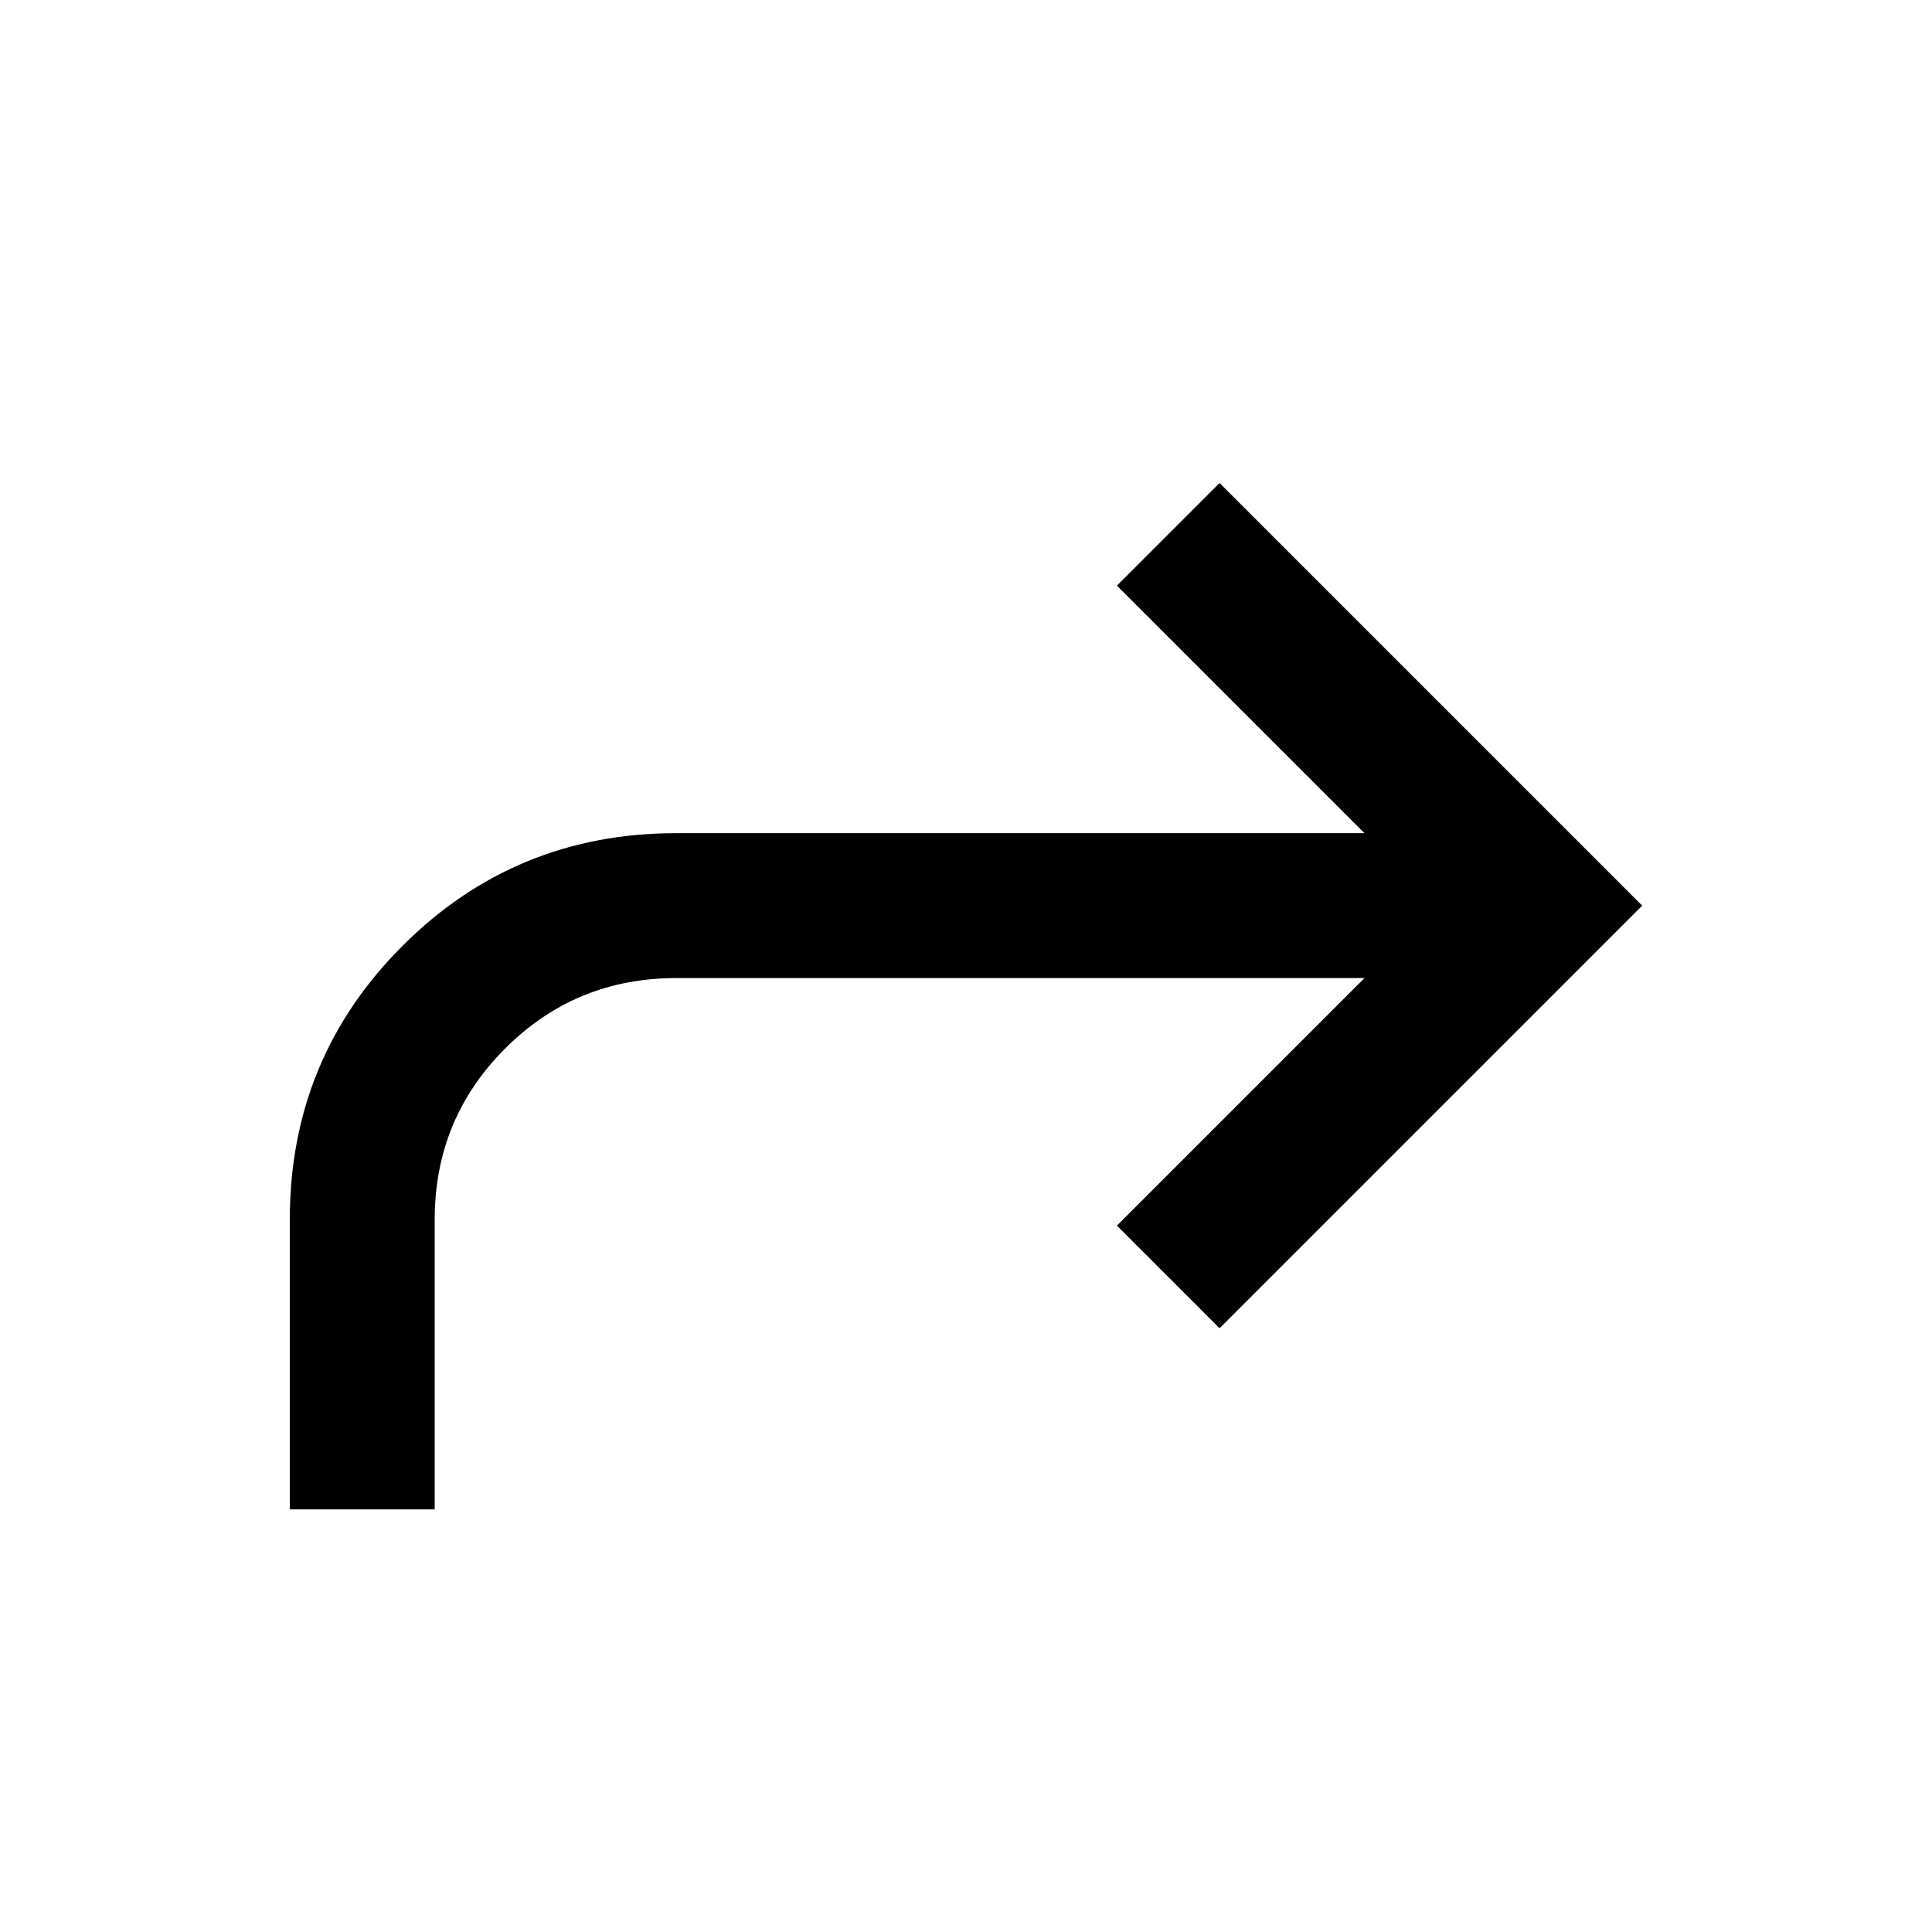
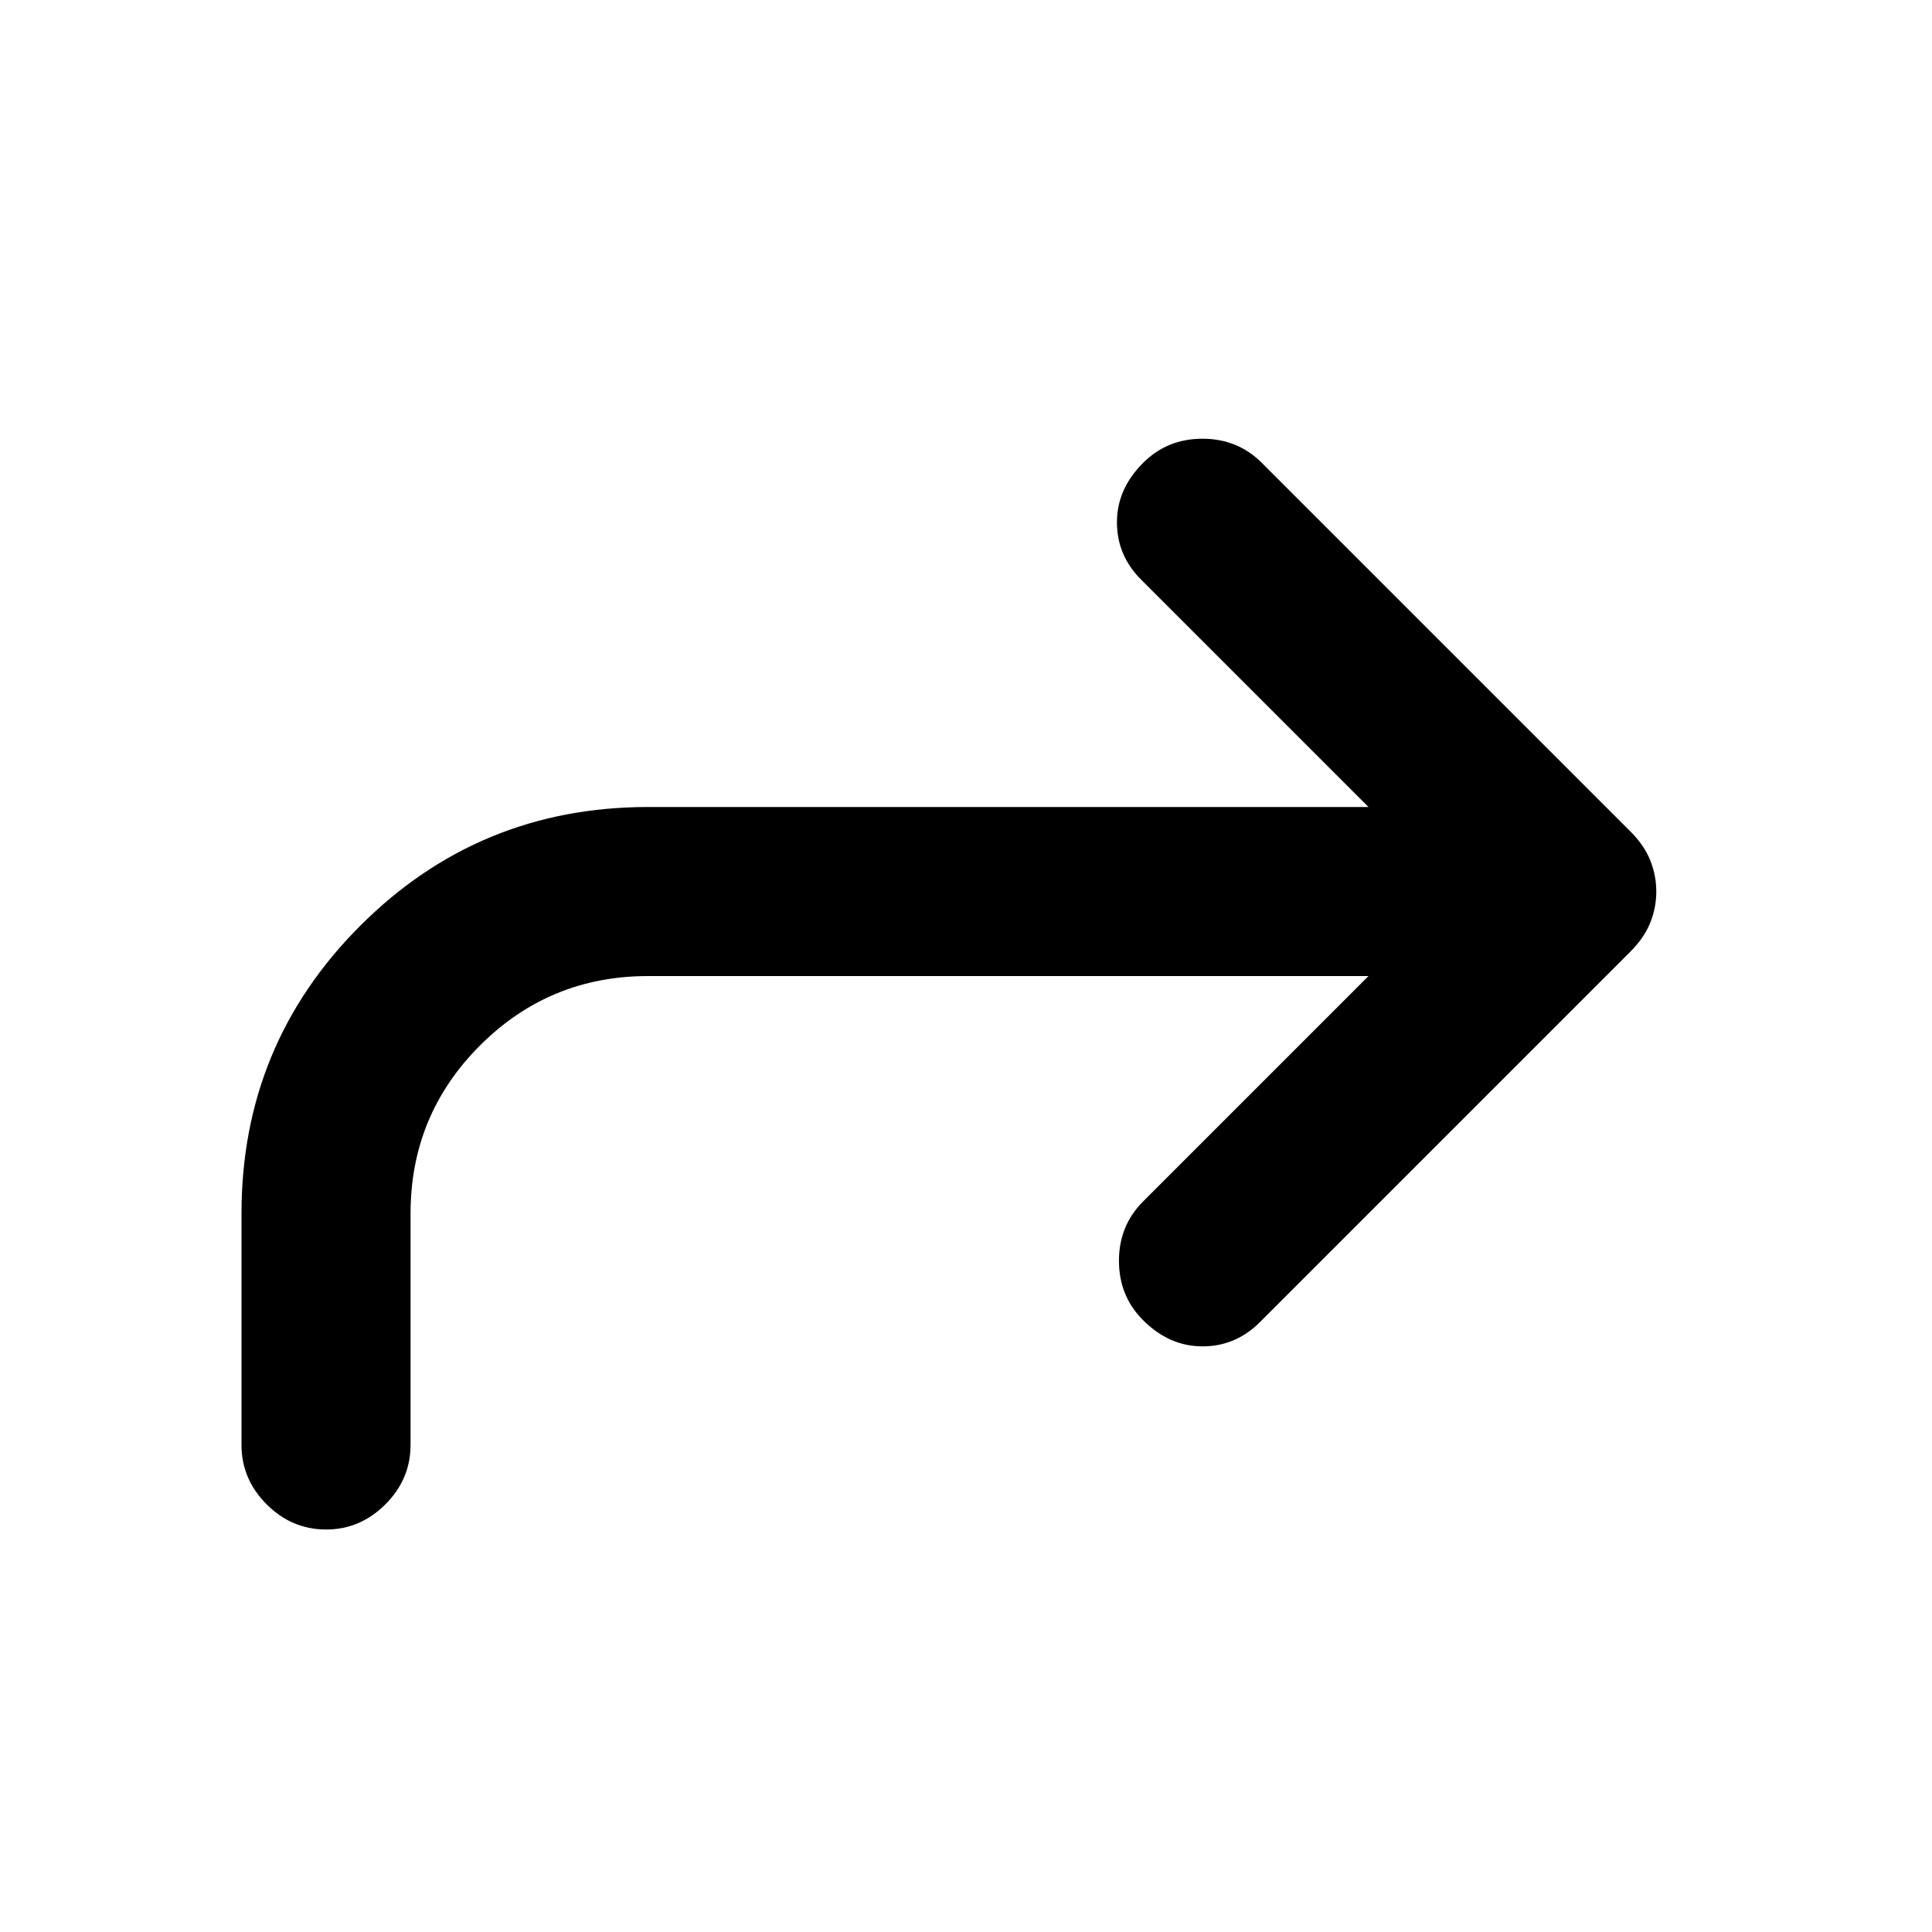
<svg xmlns="http://www.w3.org/2000/svg" height="20" viewBox="0 -960 960 960" width="20">
-   <path d="M144-210v-144q0-80 56-136t136-56h342L555-669l51-51 210 210-210 210-51-51 123-123H336q-50 0-85 35t-35 85v144h-72Z" />
+   <path d="M162-200q-17 0-29.5-12.5T120-242v-115q0-84 59-143t143-59h358L567-672q-12-12-12-28.5t13-29.5q12-12 29.5-12t29.5 12l183 183q7 7 10 14.5t3 15.5q0 8-3 15.5T810-487L626-303q-12 12-28.5 12T568-304q-12-12-12-29.5t12-29.5l112-112H322q-49 0-83.5 34.5T204-357v115q0 17-12.5 29.5T162-200Z" />
</svg>
